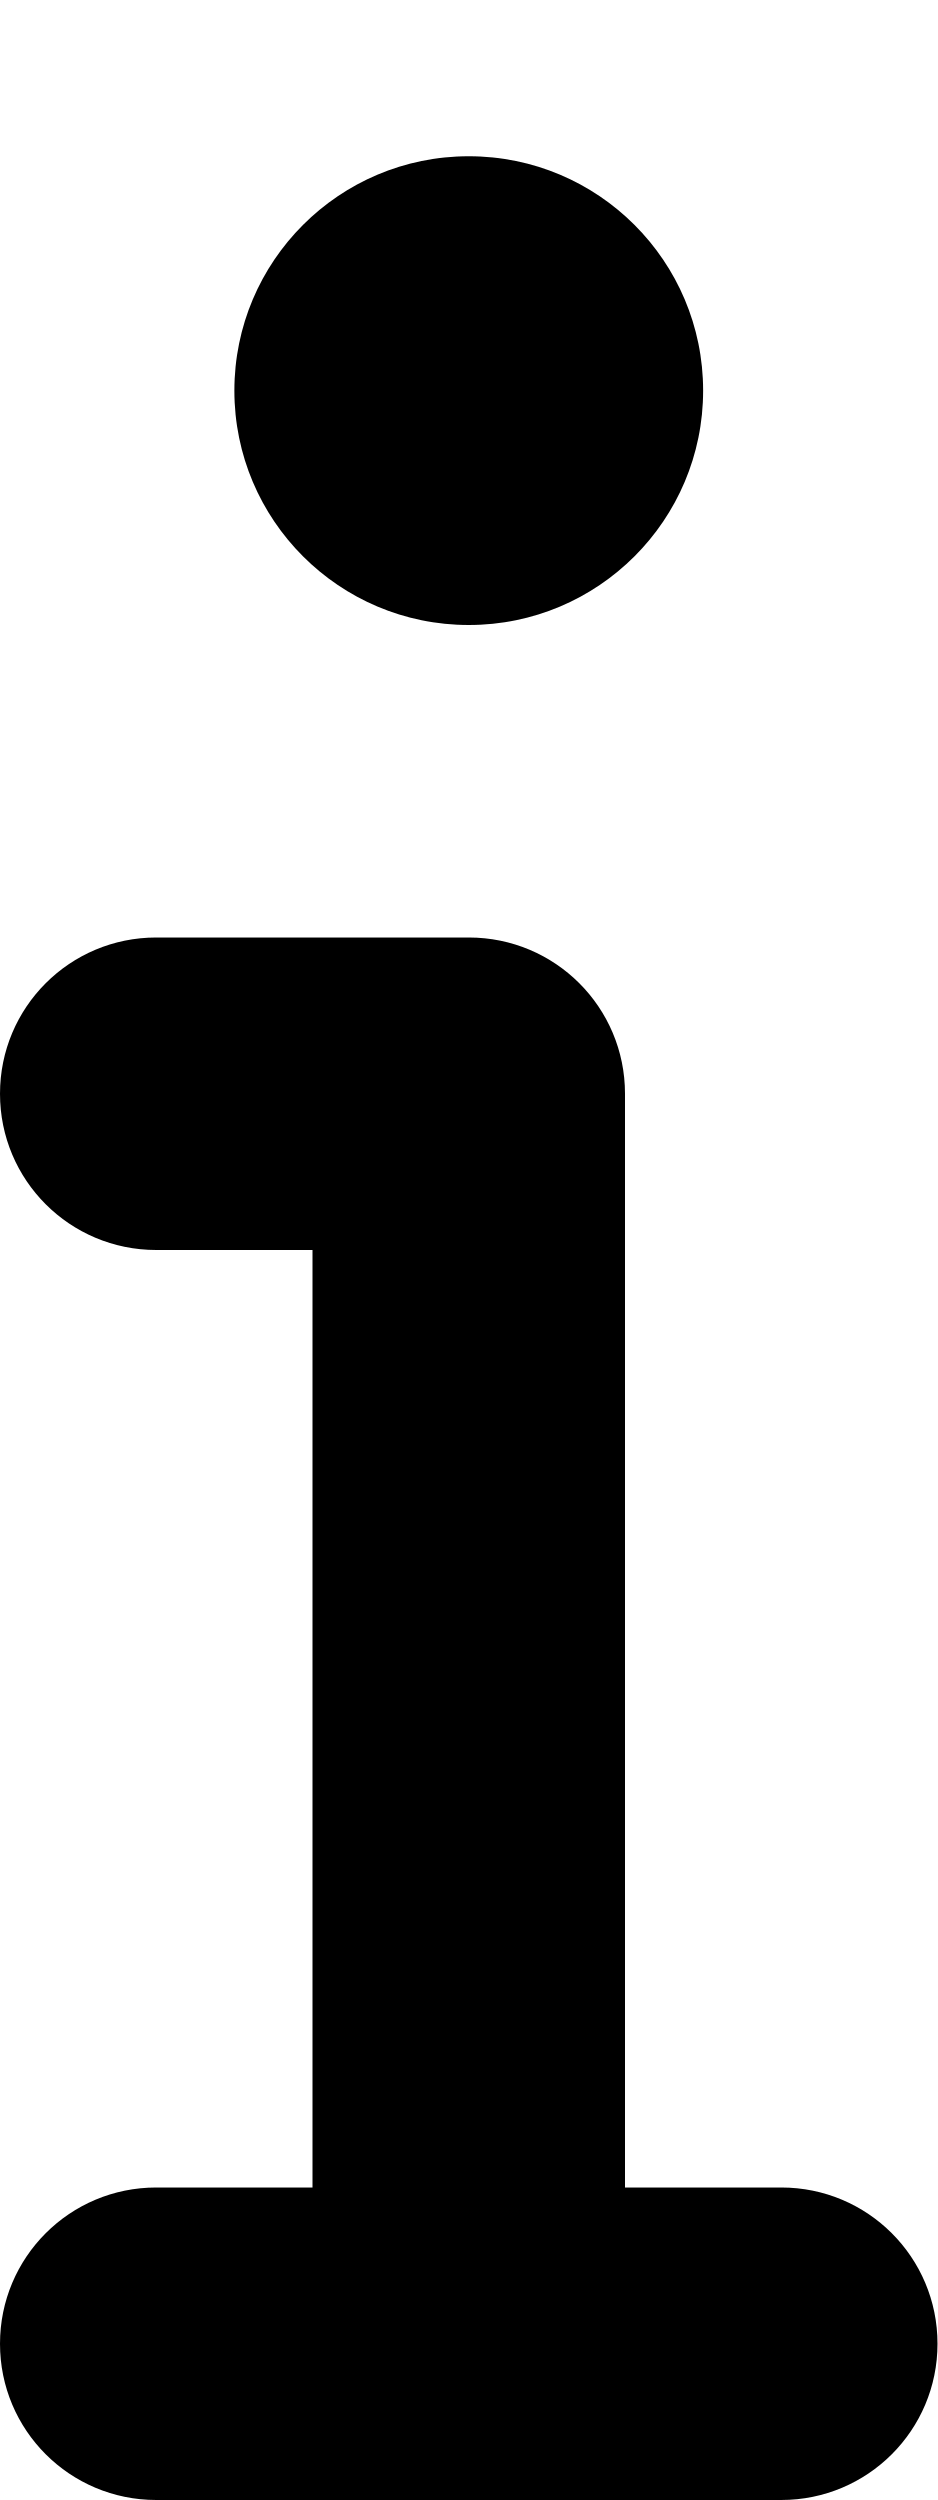
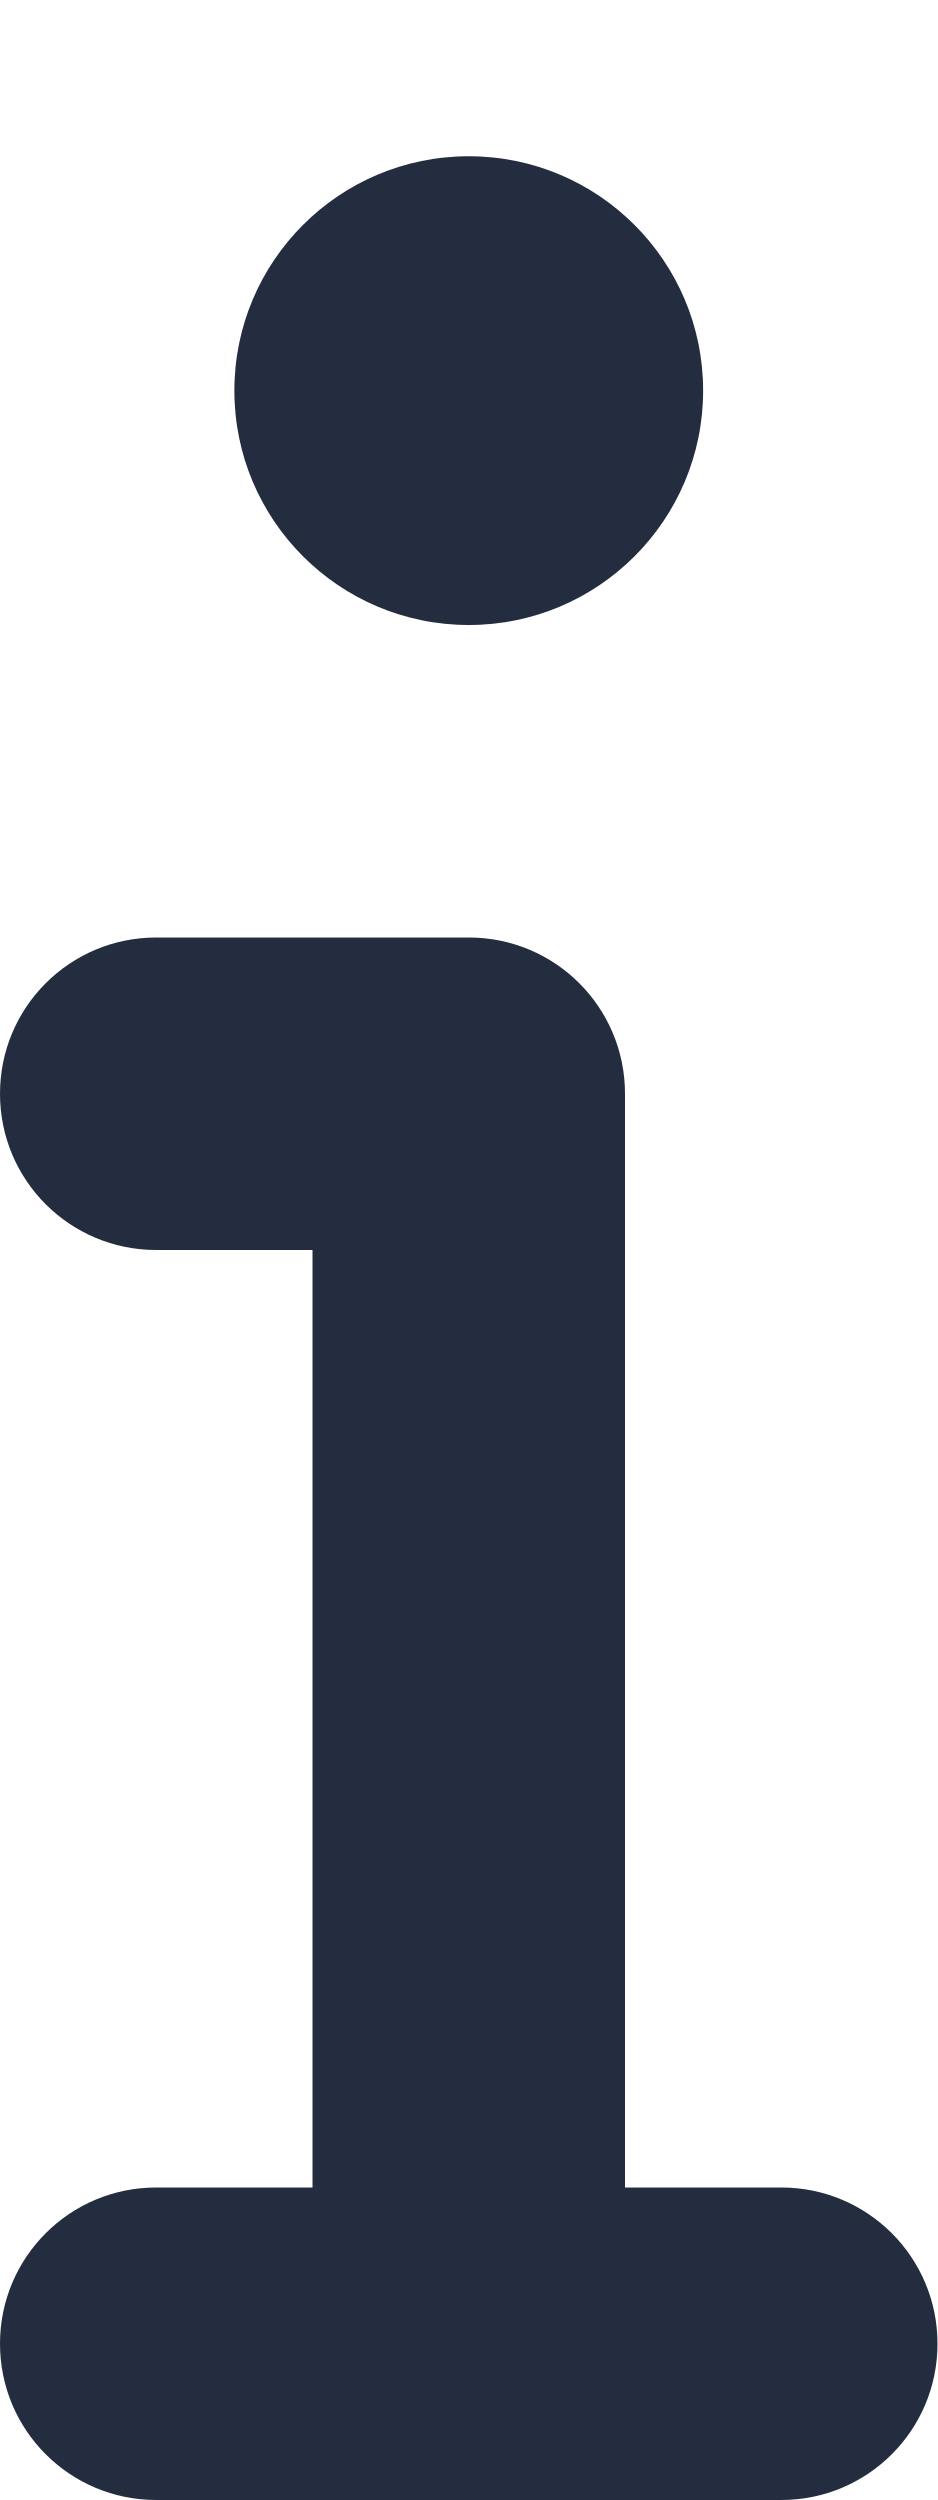
<svg xmlns="http://www.w3.org/2000/svg" viewBox="0 0 192 512">
-   <path d="M48 80a48 48 0 1 1 96 0A48 48 0 1 1 48 80zM0 224c0-17.7 14.3-32 32-32H96c17.7 0 32 14.3 32 32V448h32c17.7 0 32 14.3 32 32s-14.3 32-32 32H32c-17.7 0-32-14.3-32-32s14.3-32 32-32H64V256H32c-17.7 0-32-14.3-32-32z" />
+   <path fill="#232d3f" d="M48 80a48 48 0 1 1 96 0A48 48 0 1 1 48 80zM0 224c0-17.7 14.3-32 32-32H96c17.7 0 32 14.3 32 32V448h32c17.7 0 32 14.3 32 32s-14.3 32-32 32H32c-17.7 0-32-14.3-32-32s14.3-32 32-32H64V256H32c-17.7 0-32-14.3-32-32z" />
</svg>
